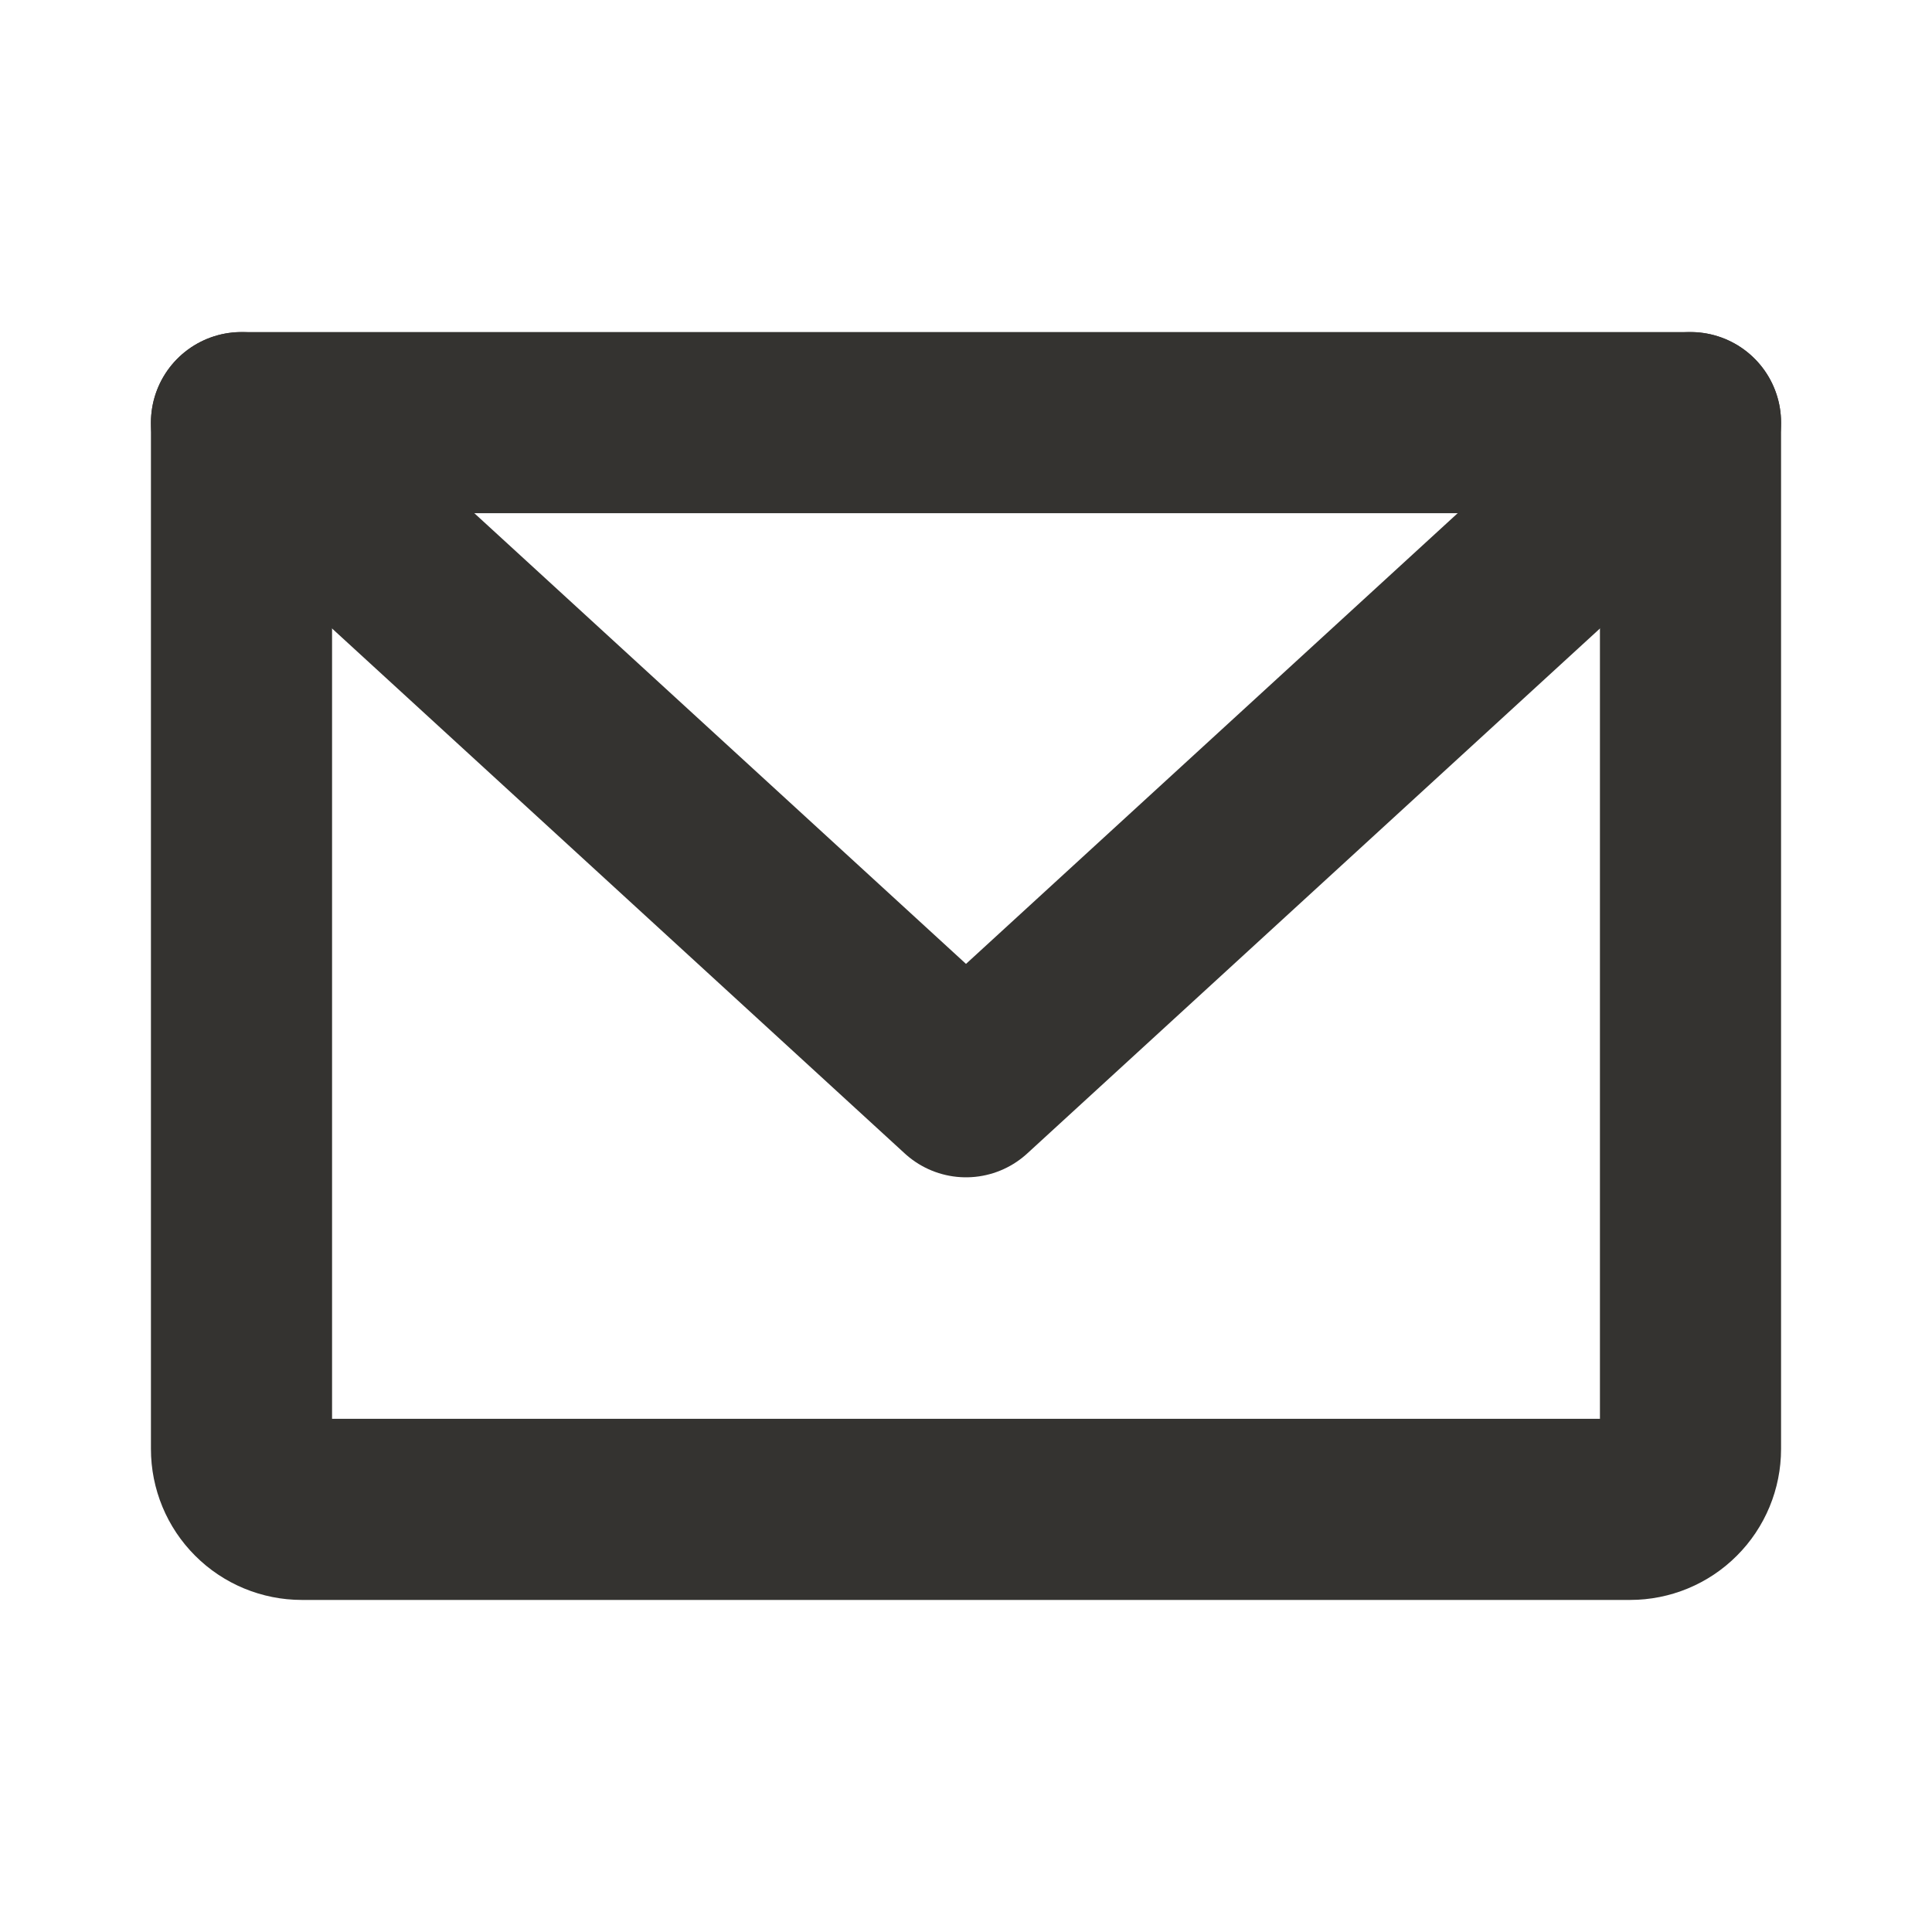
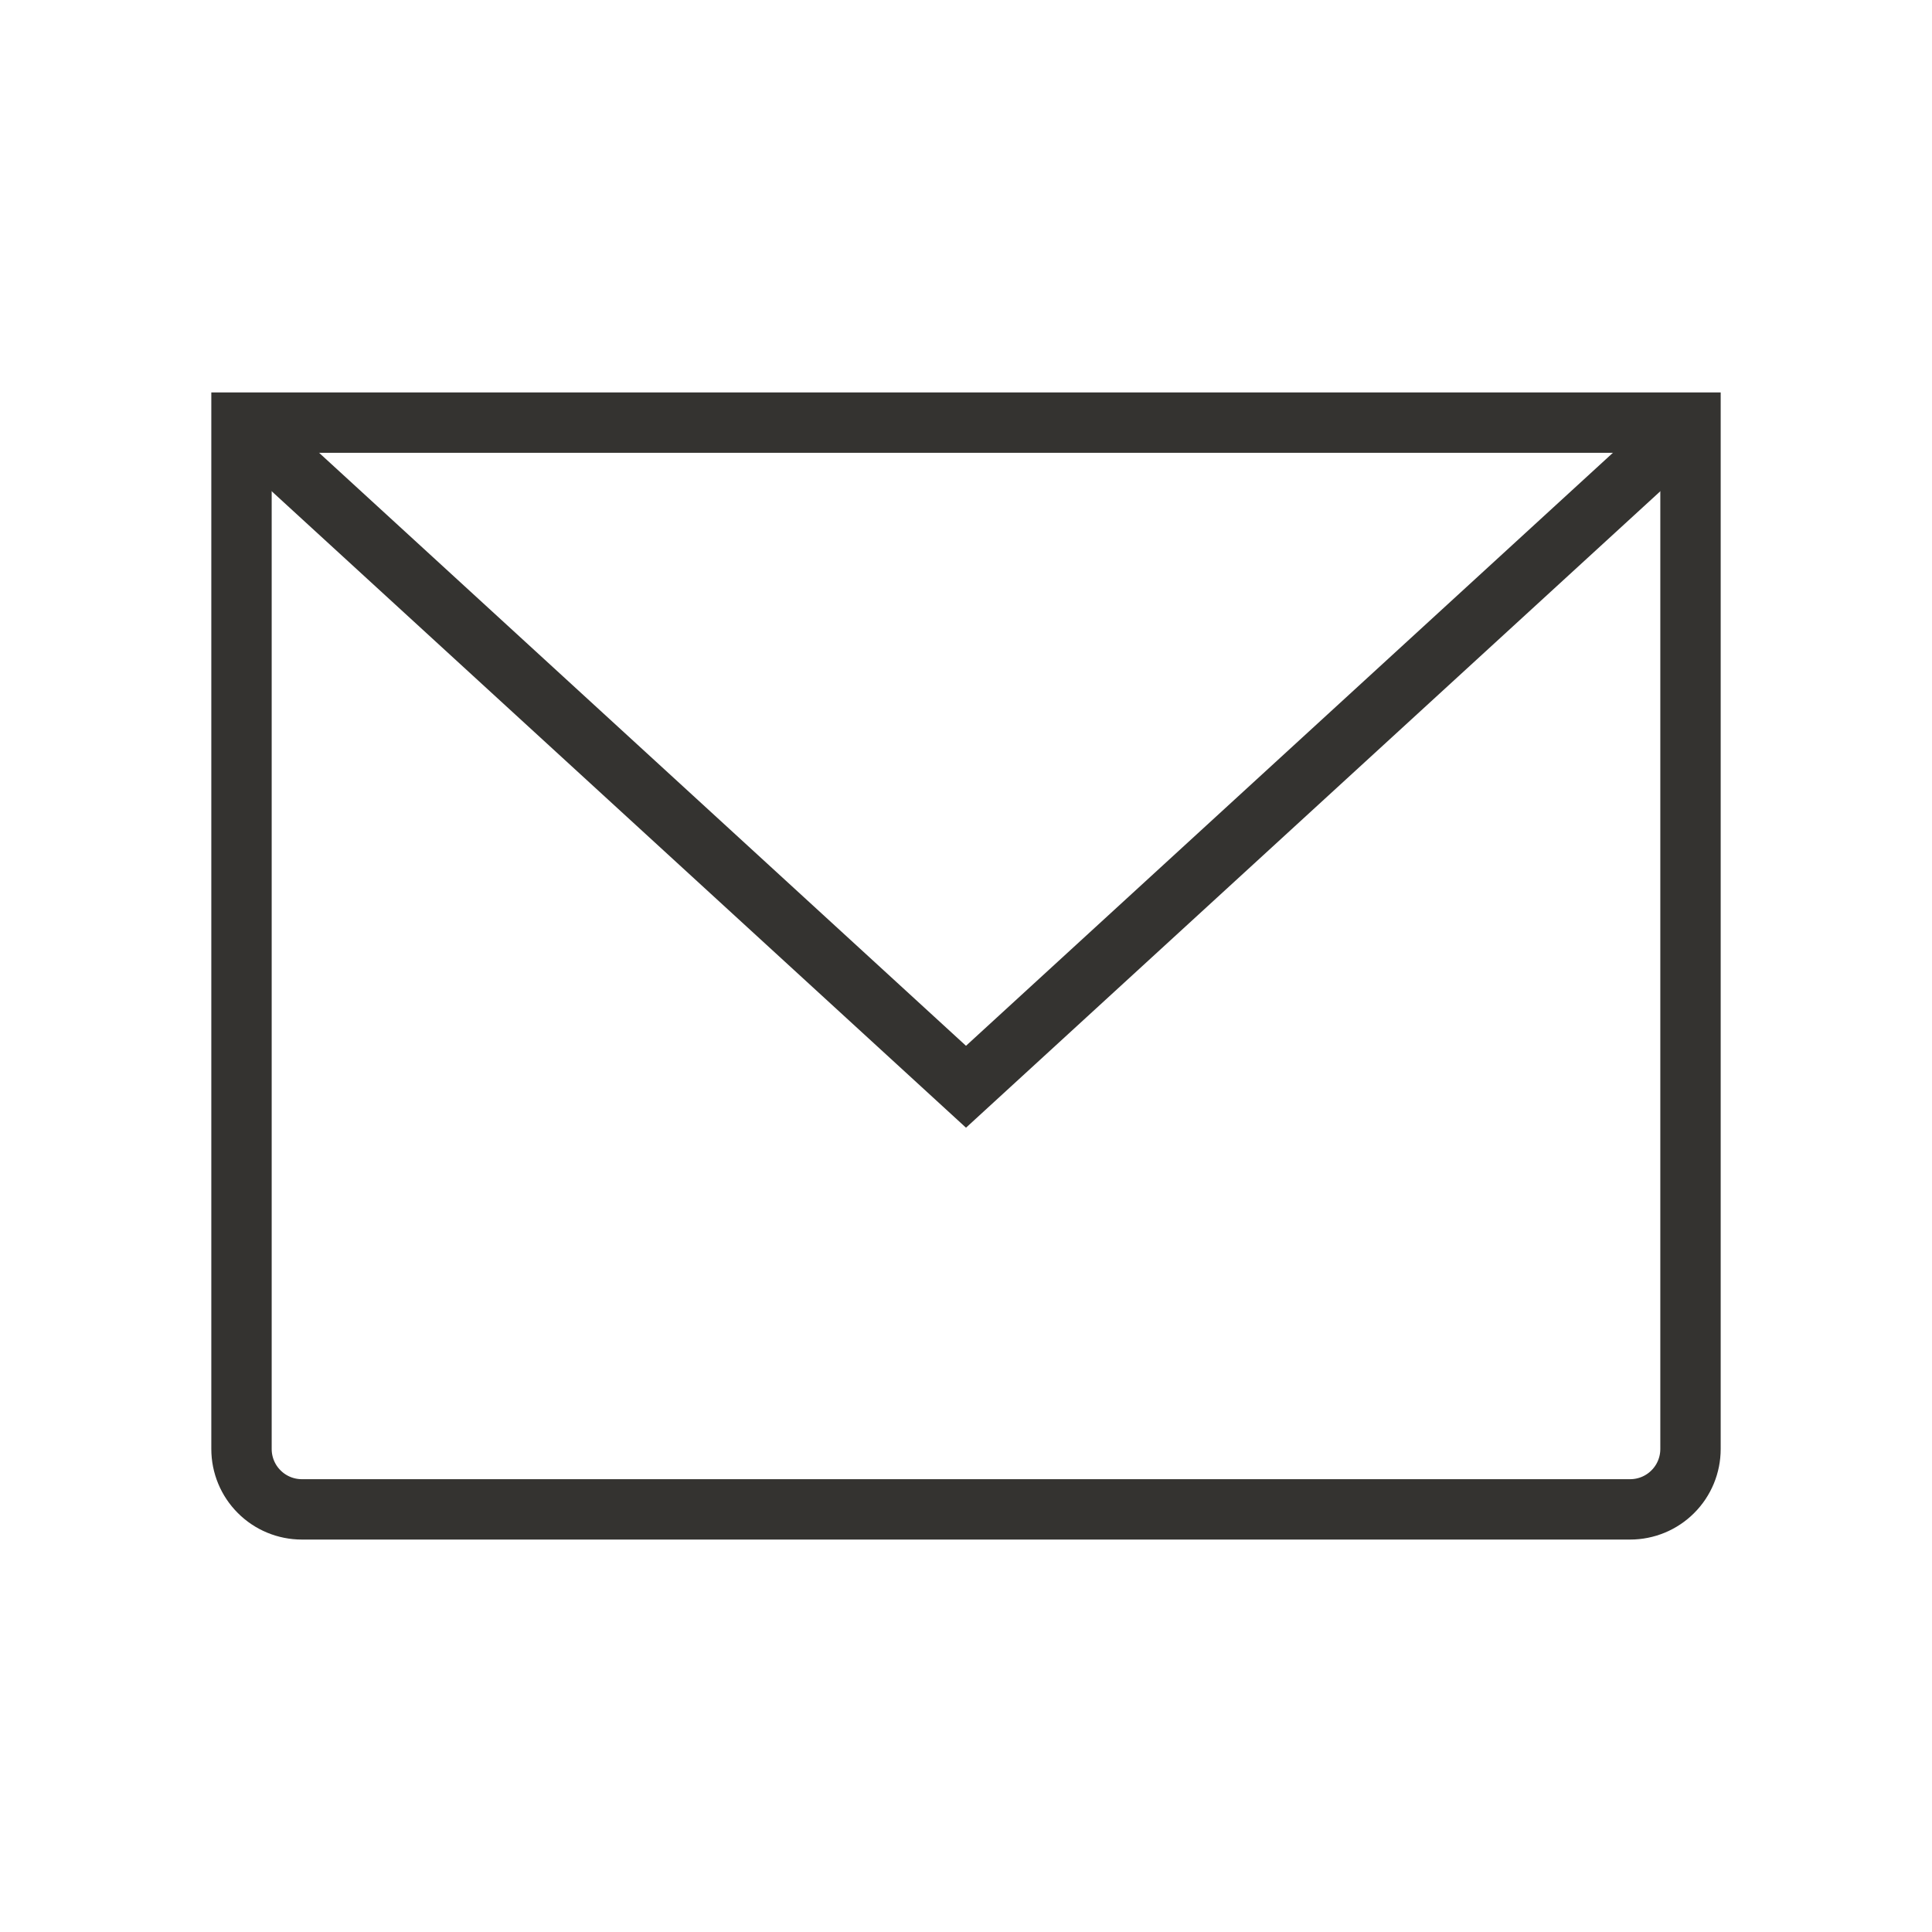
<svg xmlns="http://www.w3.org/2000/svg" width="32" height="32" viewBox="0 0 32 32" fill="none">
-   <path d="M4 7H28V24C28 24.265 27.895 24.52 27.707 24.707C27.52 24.895 27.265 25 27 25H5C4.735 25 4.48 24.895 4.293 24.707C4.105 24.52 4 24.265 4 24V7Z" stroke="#343330" stroke-width="3" stroke-linecap="round" stroke-linejoin="round" />
-   <path d="M28 7L16 18L4 7" stroke="#343330" stroke-width="3" stroke-linecap="round" stroke-linejoin="round" />
+   <path d="M4 7H28V24C28 24.265 27.895 24.52 27.707 24.707C27.52 24.895 27.265 25 27 25H5C4.735 25 4.48 24.895 4.293 24.707C4.105 24.52 4 24.265 4 24V7Z" stroke="#343330" strokeWidth="3" strokeLinecap="round" strokeLinejoin="round" />
+   <path d="M28 7L16 18L4 7" stroke="#343330" strokeWidth="3" strokeLinecap="round" strokeLinejoin="round" />
</svg>
